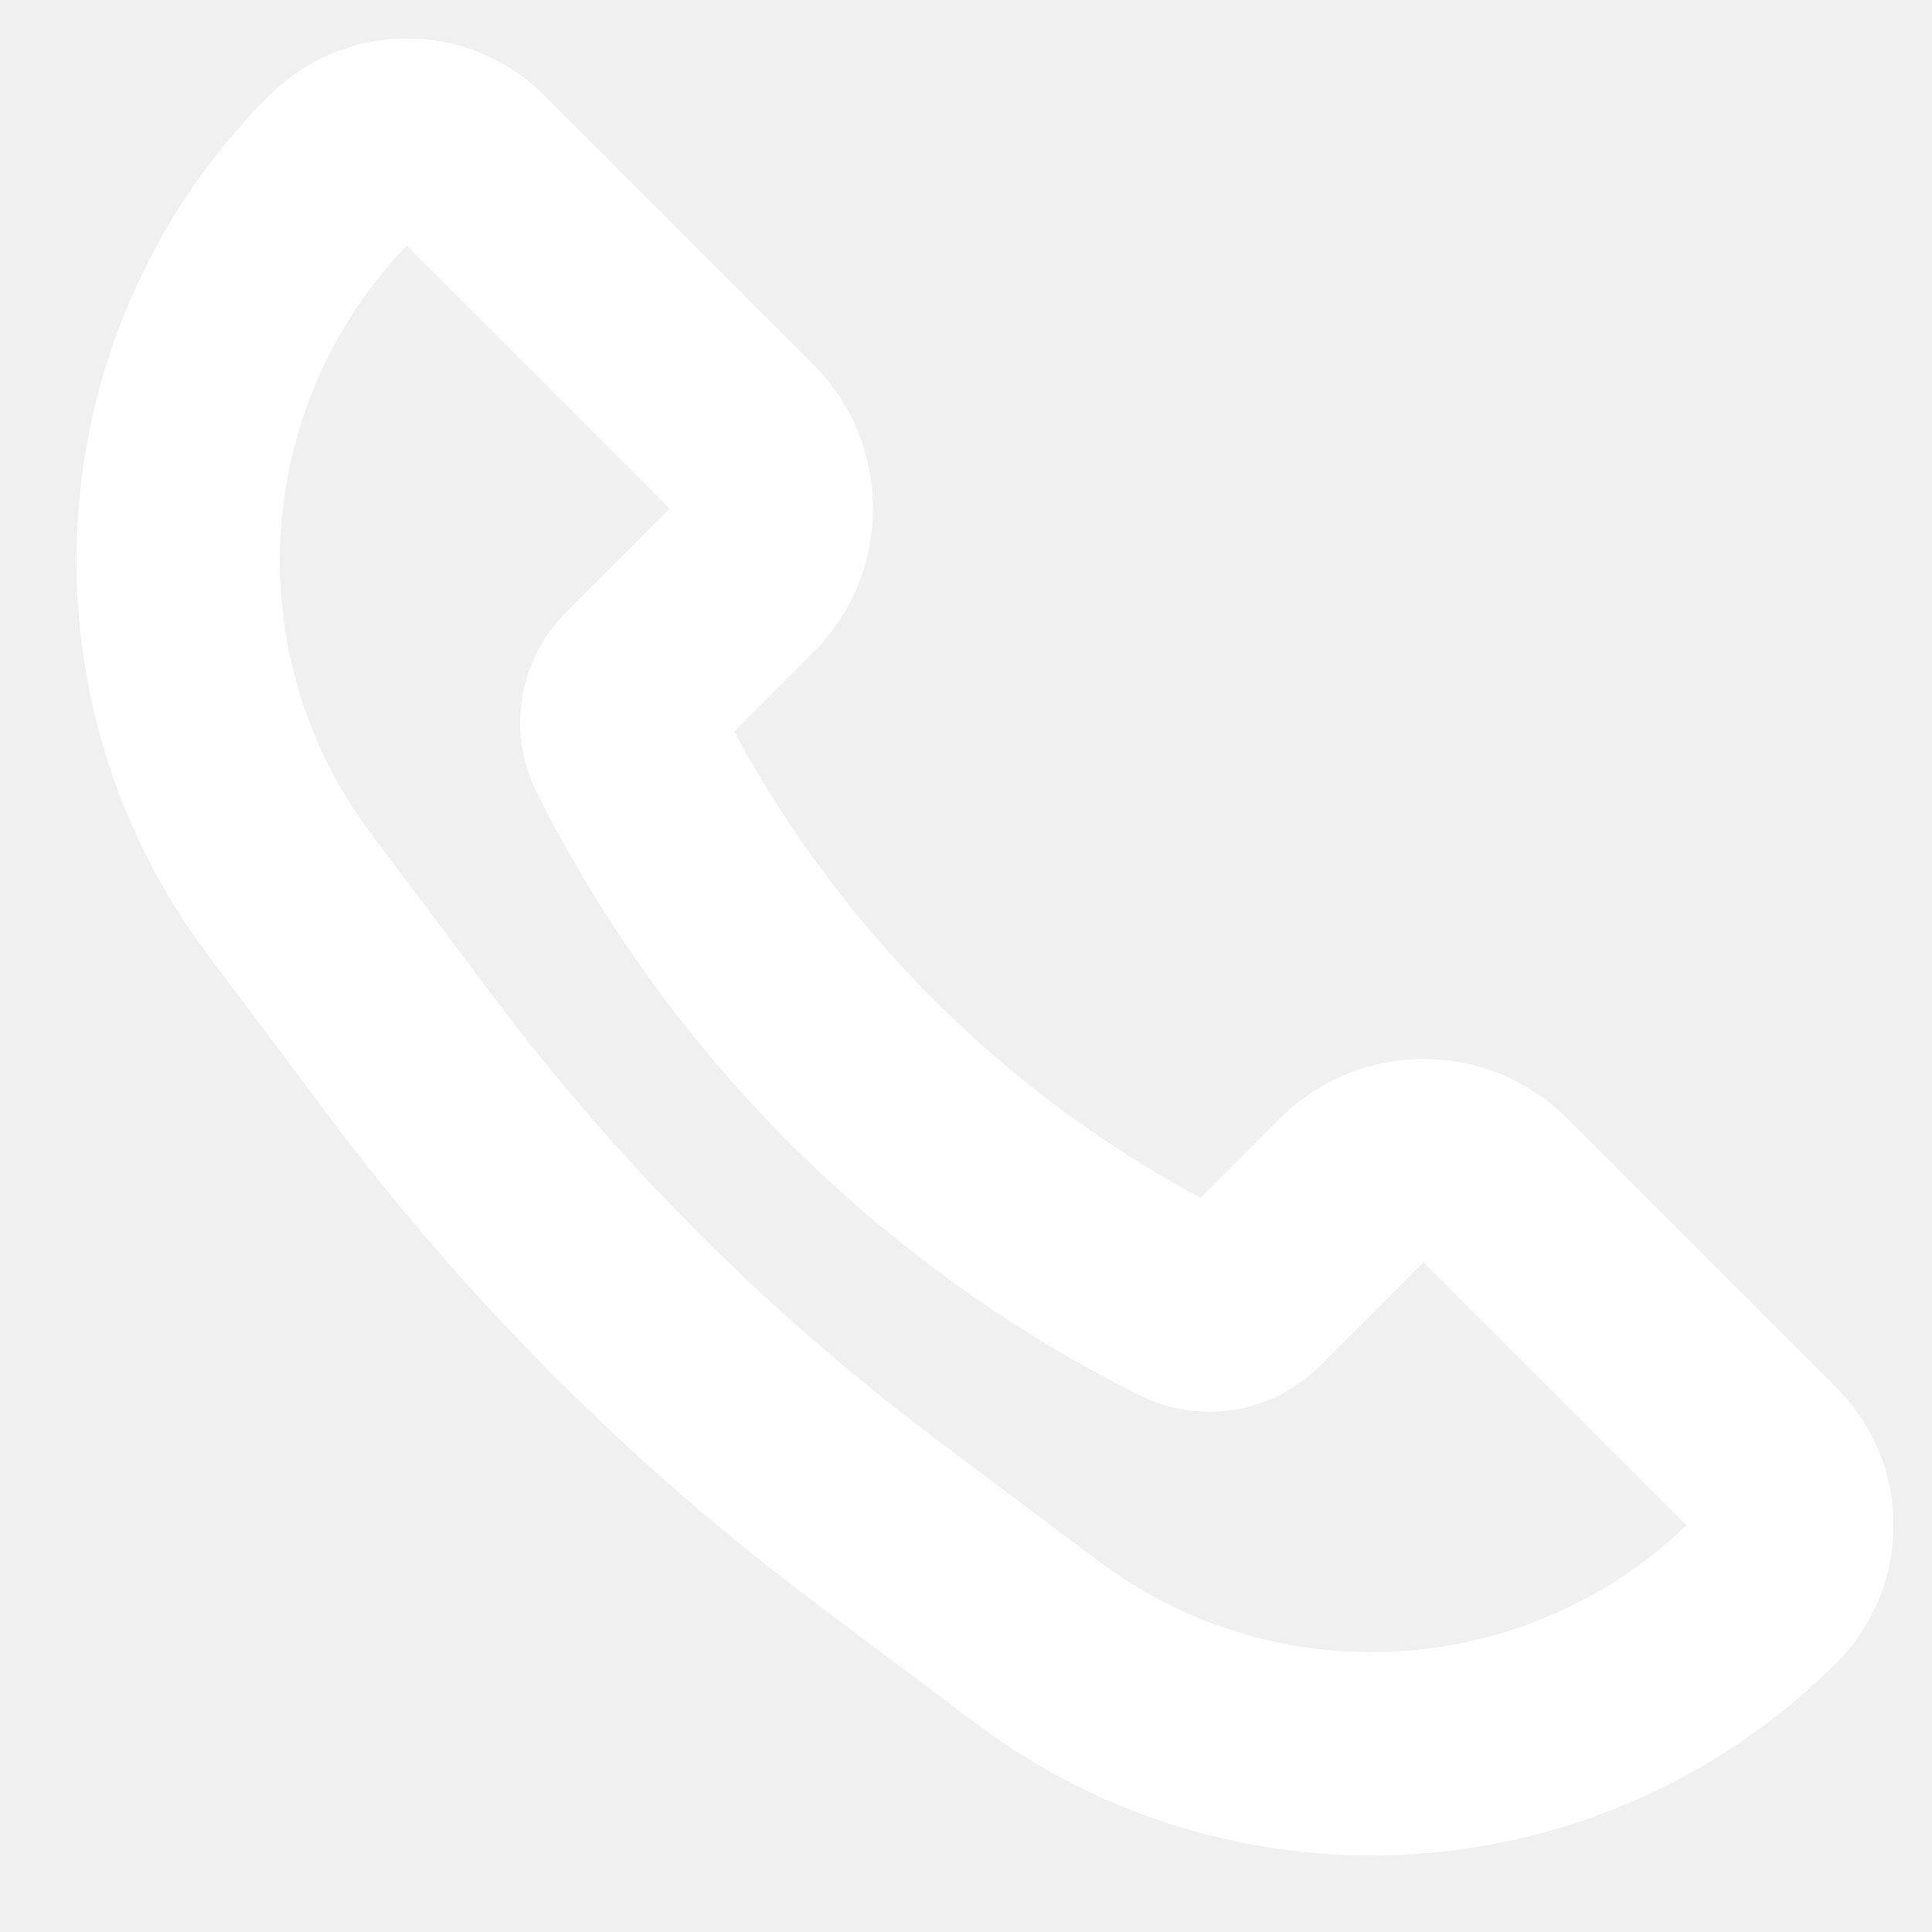
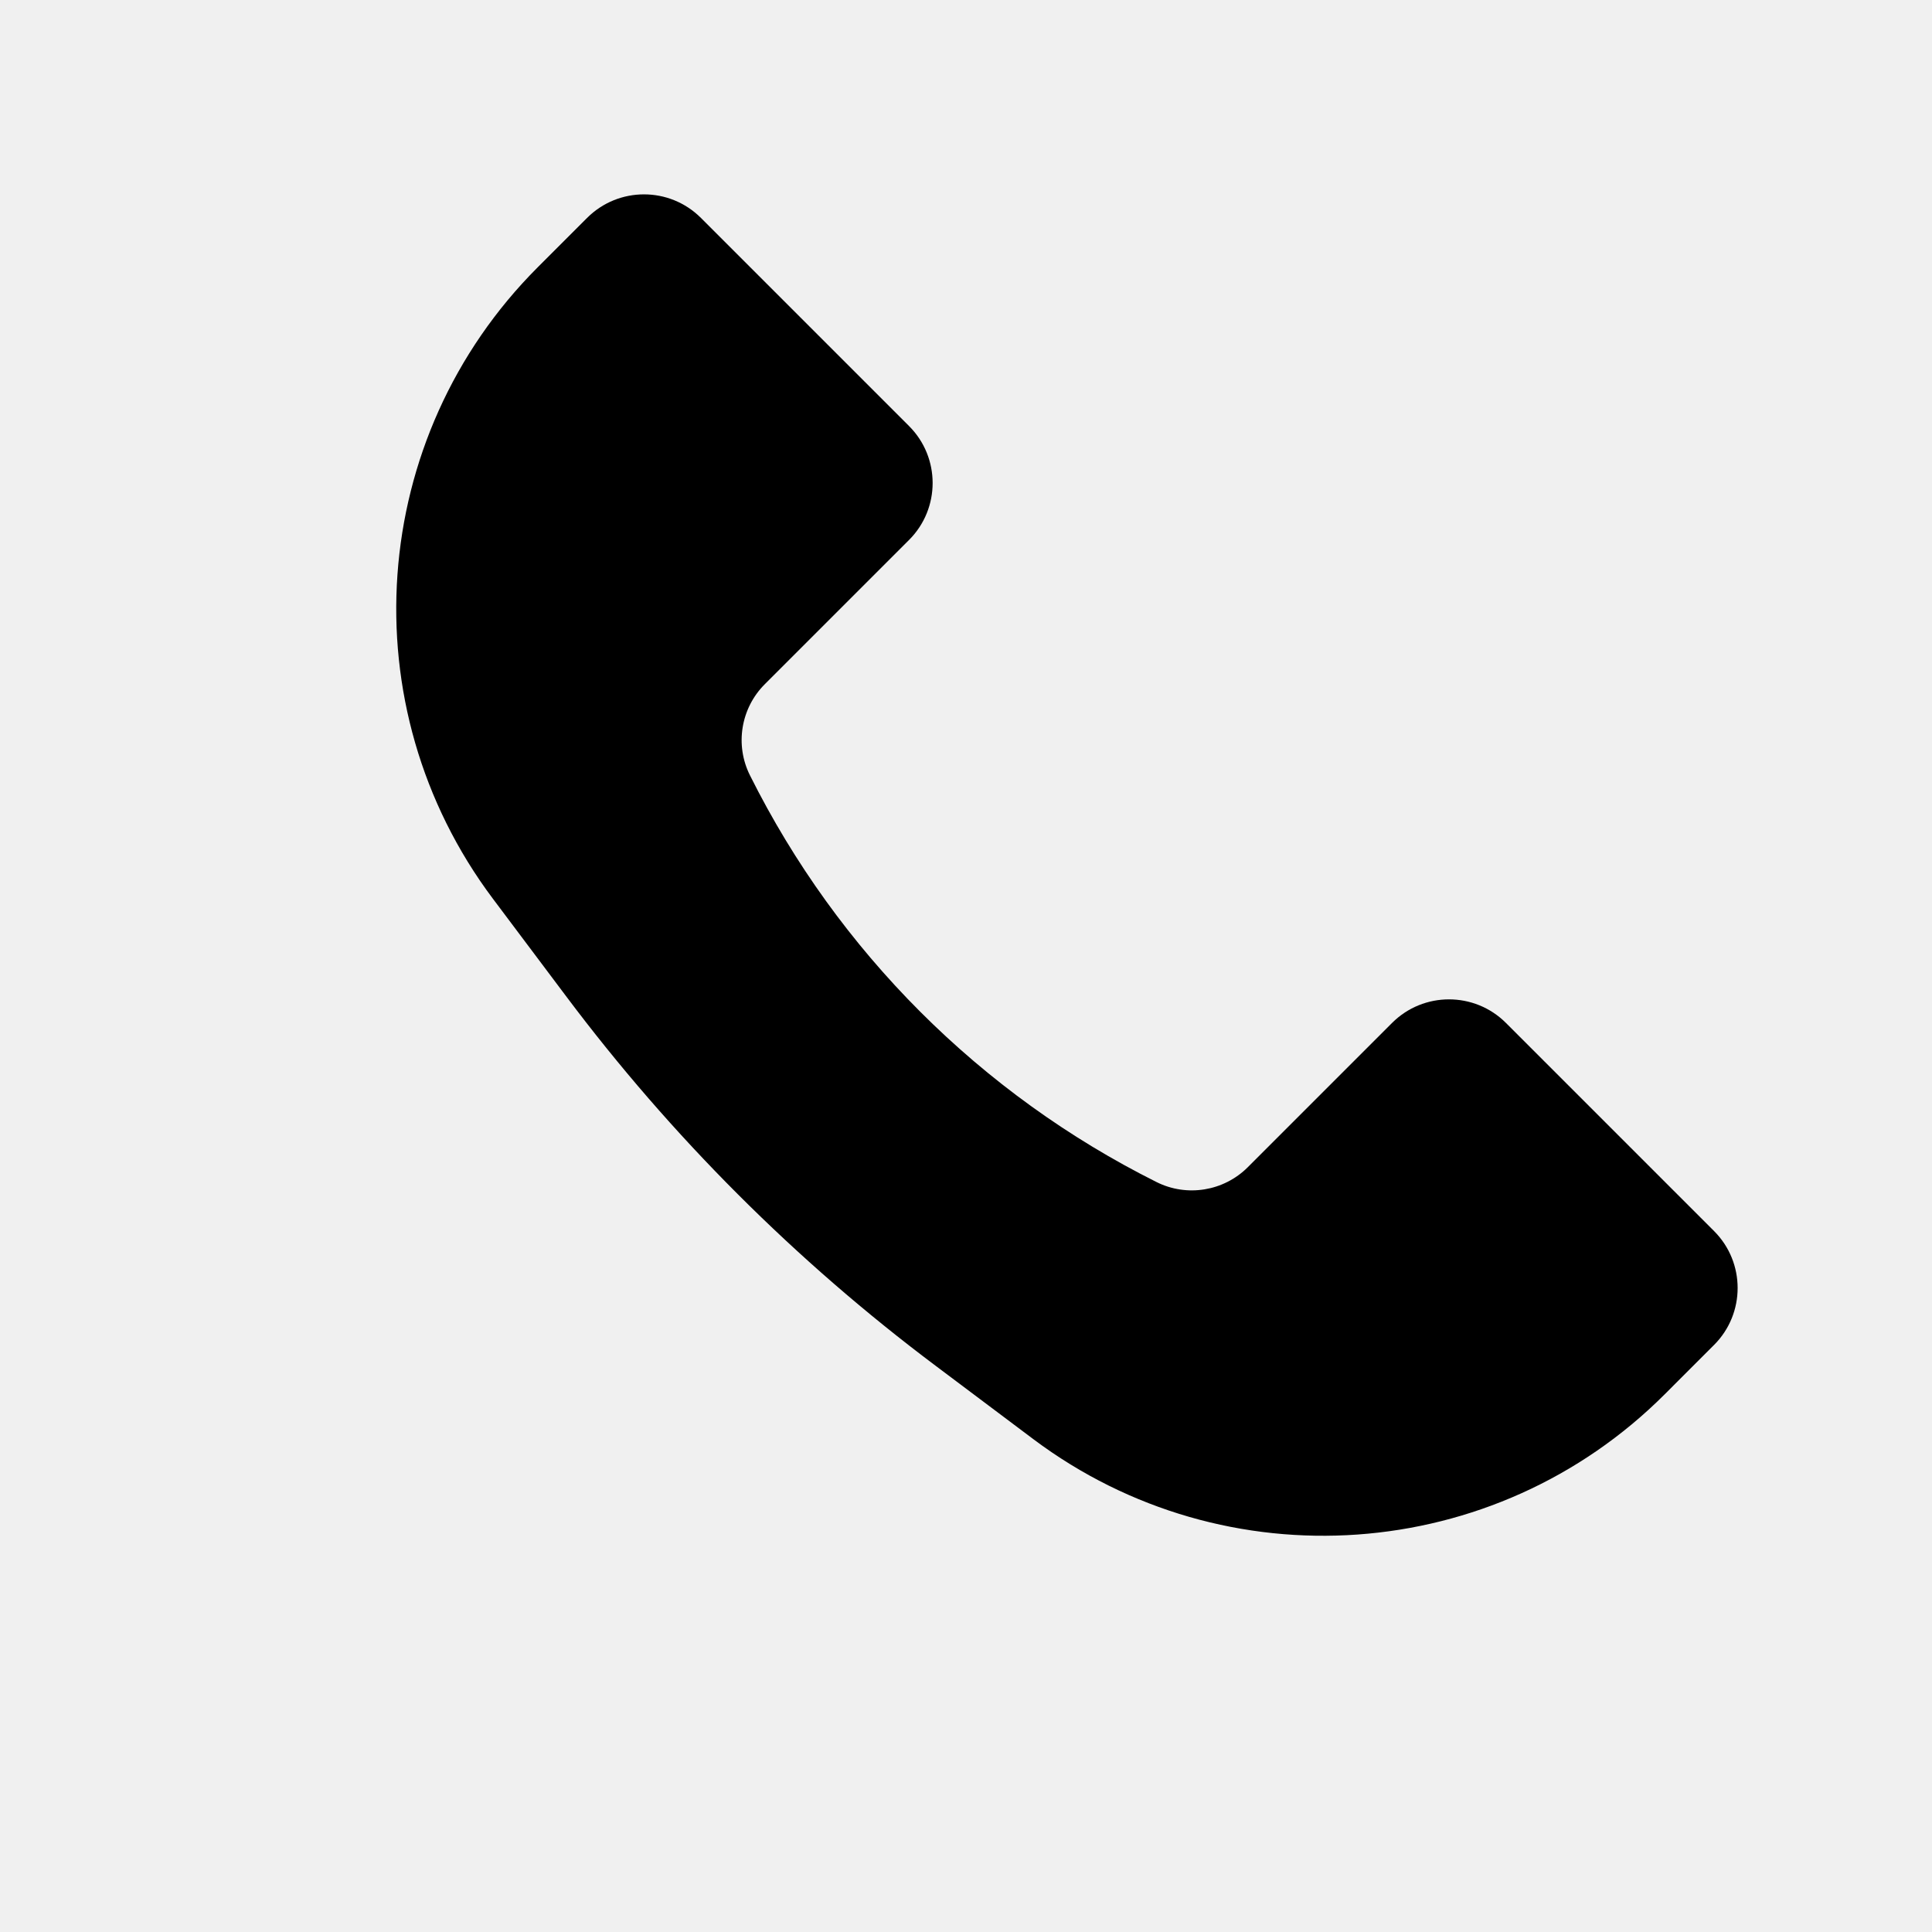
- <svg xmlns="http://www.w3.org/2000/svg" width="19" height="19" viewBox="0 0 19 19" fill="none">
-   <path d="M14.707 11.707L17.355 14.355C17.711 14.711 17.711 15.289 17.355 15.645C15.43 17.57 12.382 17.787 10.204 16.153L8.629 14.971C6.885 13.664 5.336 12.115 4.029 10.371L2.847 8.796C1.213 6.618 1.43 3.57 3.355 1.645C3.711 1.289 4.289 1.289 4.645 1.645L7.293 4.293C7.683 4.683 7.683 5.317 7.293 5.707L6.272 6.728C6.109 6.891 6.069 7.138 6.172 7.344C7.359 9.717 9.283 11.642 11.656 12.828C11.861 12.931 12.11 12.89 12.272 12.728L13.293 11.707C13.683 11.317 14.317 11.317 14.707 11.707Z" stroke="#ffffff" stroke-width="2" />
+ <svg xmlns="http://www.w3.org/2000/svg" width="24" height="24" viewBox="0 0 24 24" fill="#ffffff">
+   <path d="M6.68 3.32L7.293 2.707C7.683 2.317 8.317 2.317 8.707 2.707L11.293 5.293C11.683 5.683 11.683 6.317 11.293 6.707L9.5 8.5C9.202 8.798 9.127 9.255 9.317 9.633C10.409 11.819 12.181 13.591 14.367 14.684C14.745 14.873 15.202 14.798 15.501 14.499L17.293 12.707C17.683 12.317 18.317 12.317 18.707 12.707L21.293 15.293C21.683 15.683 21.683 16.317 21.293 16.707L20.68 17.32C18.568 19.432 15.226 19.669 12.837 17.878L11.629 16.971C9.885 15.664 8.336 14.115 7.029 12.371L6.122 11.163C4.331 8.774 4.568 5.432 6.68 3.32Z" fill="#000000" />
</svg>
